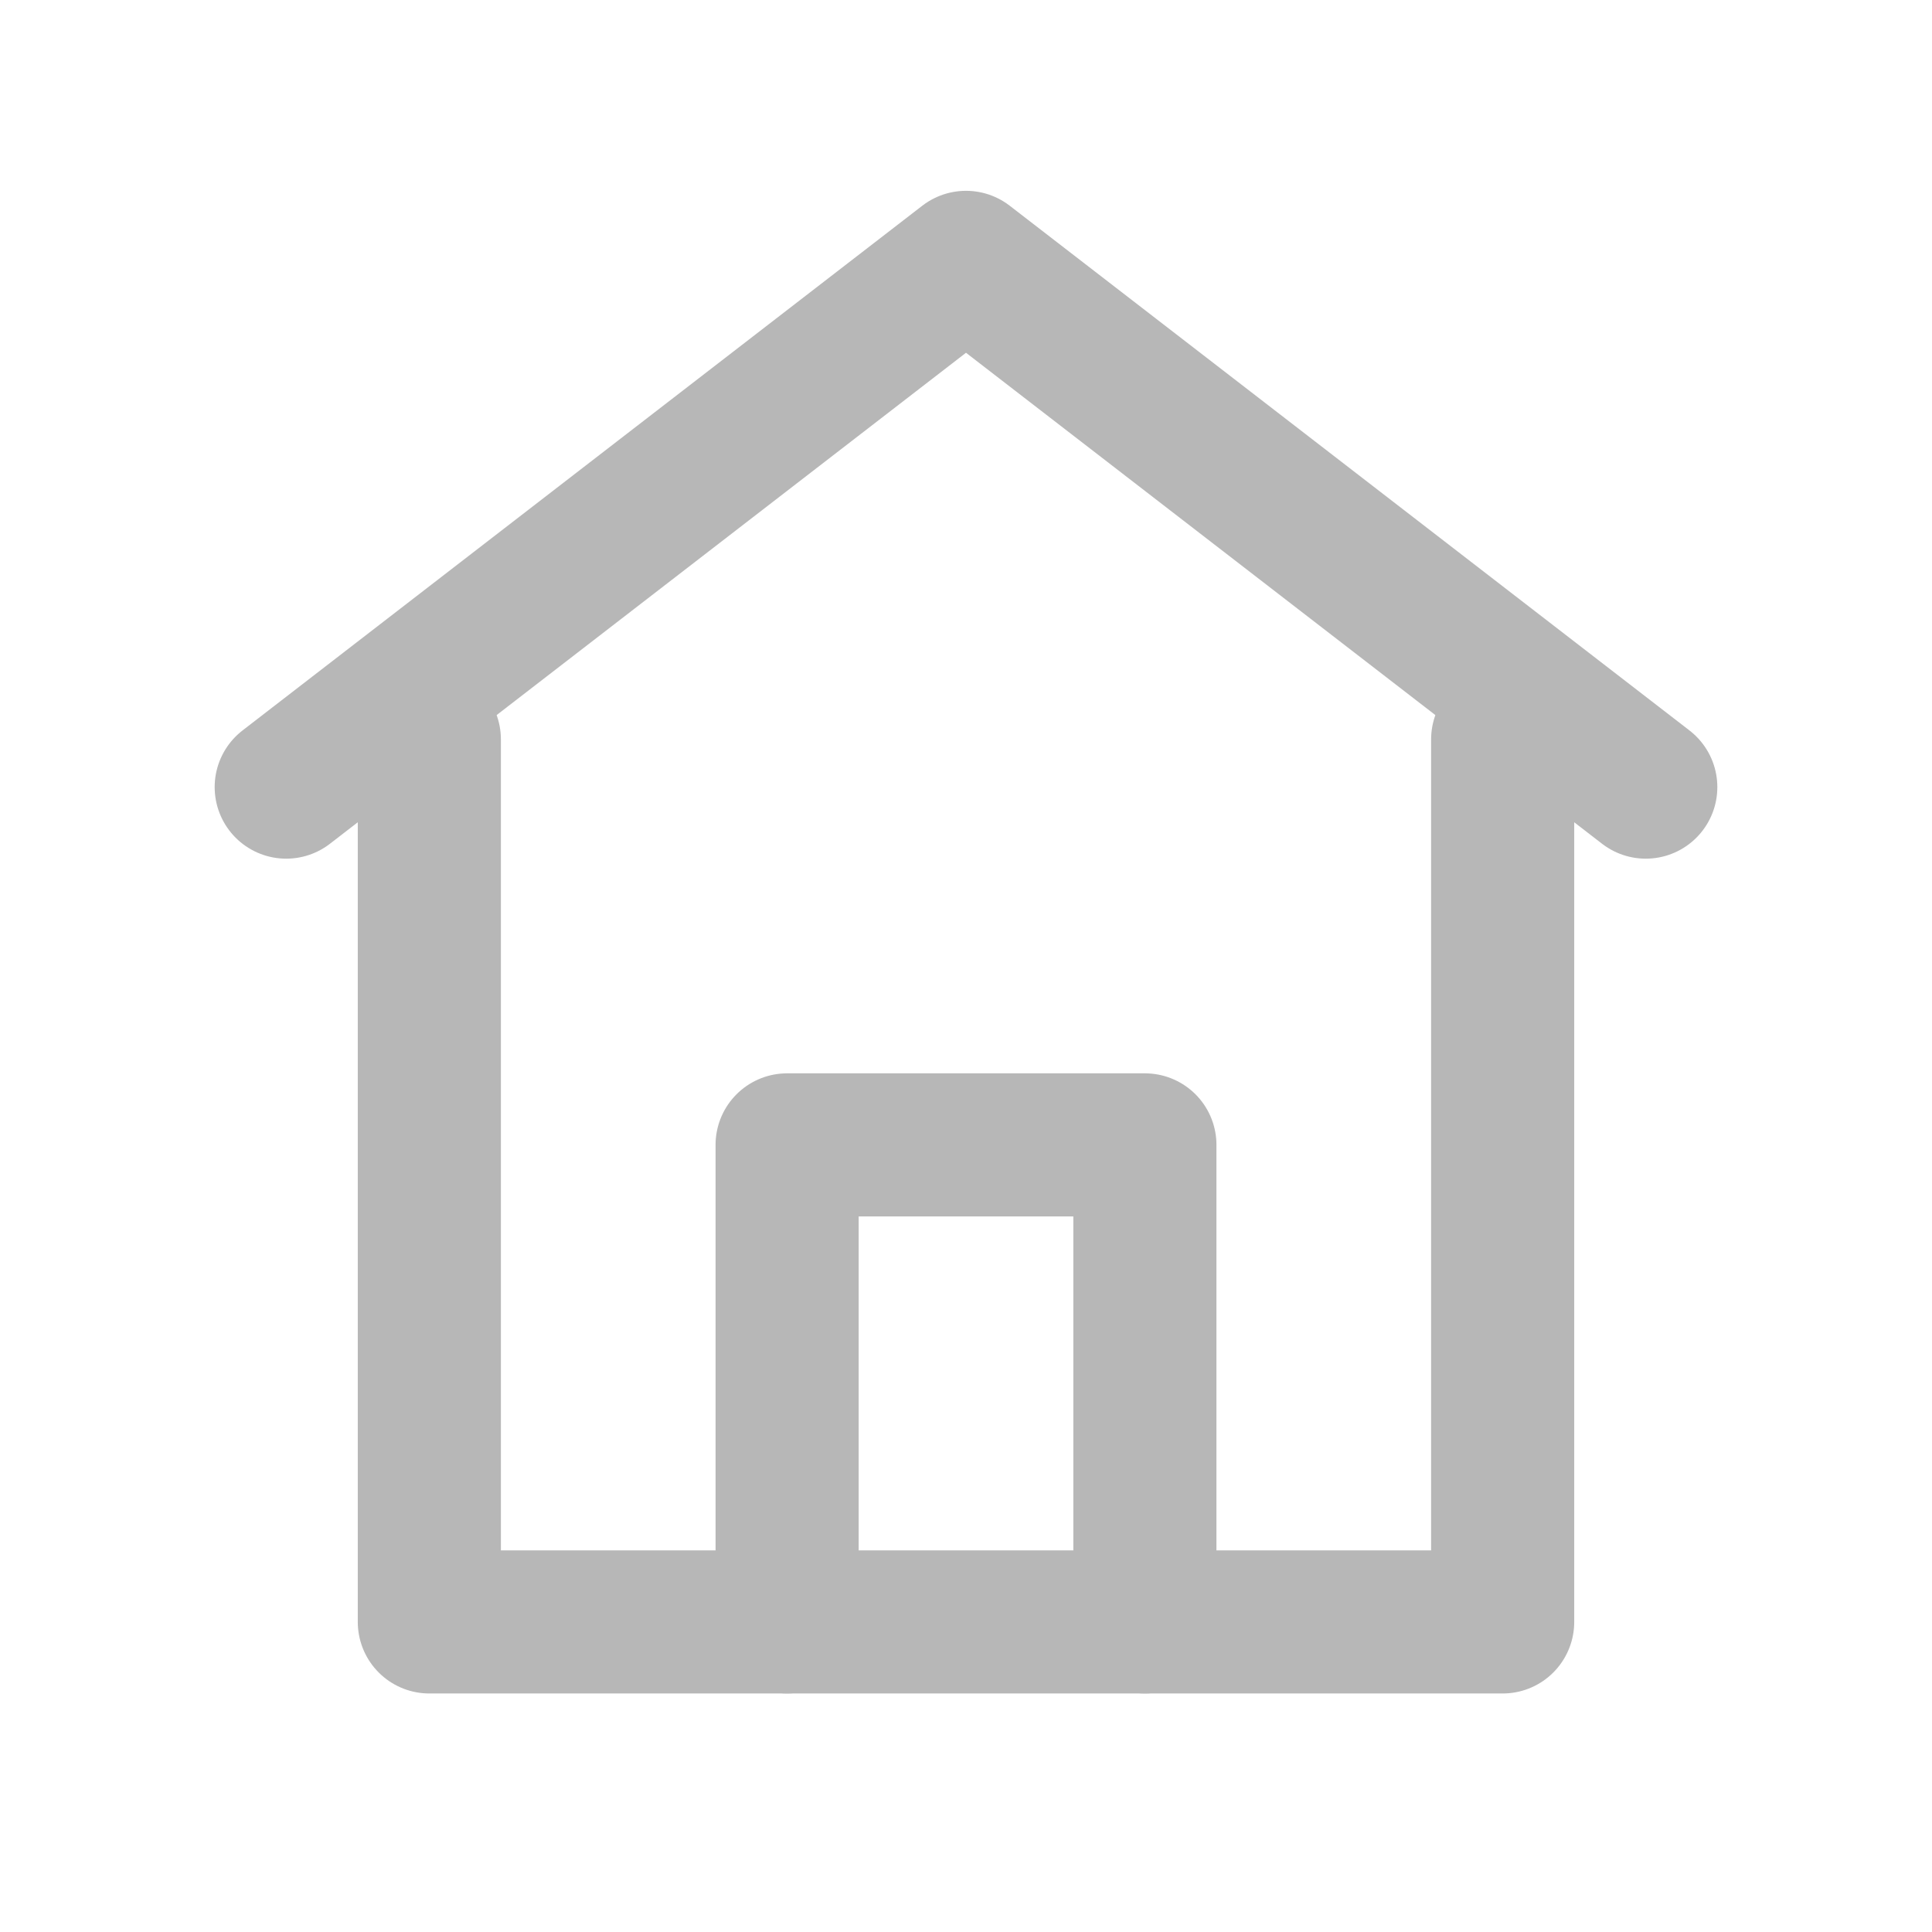
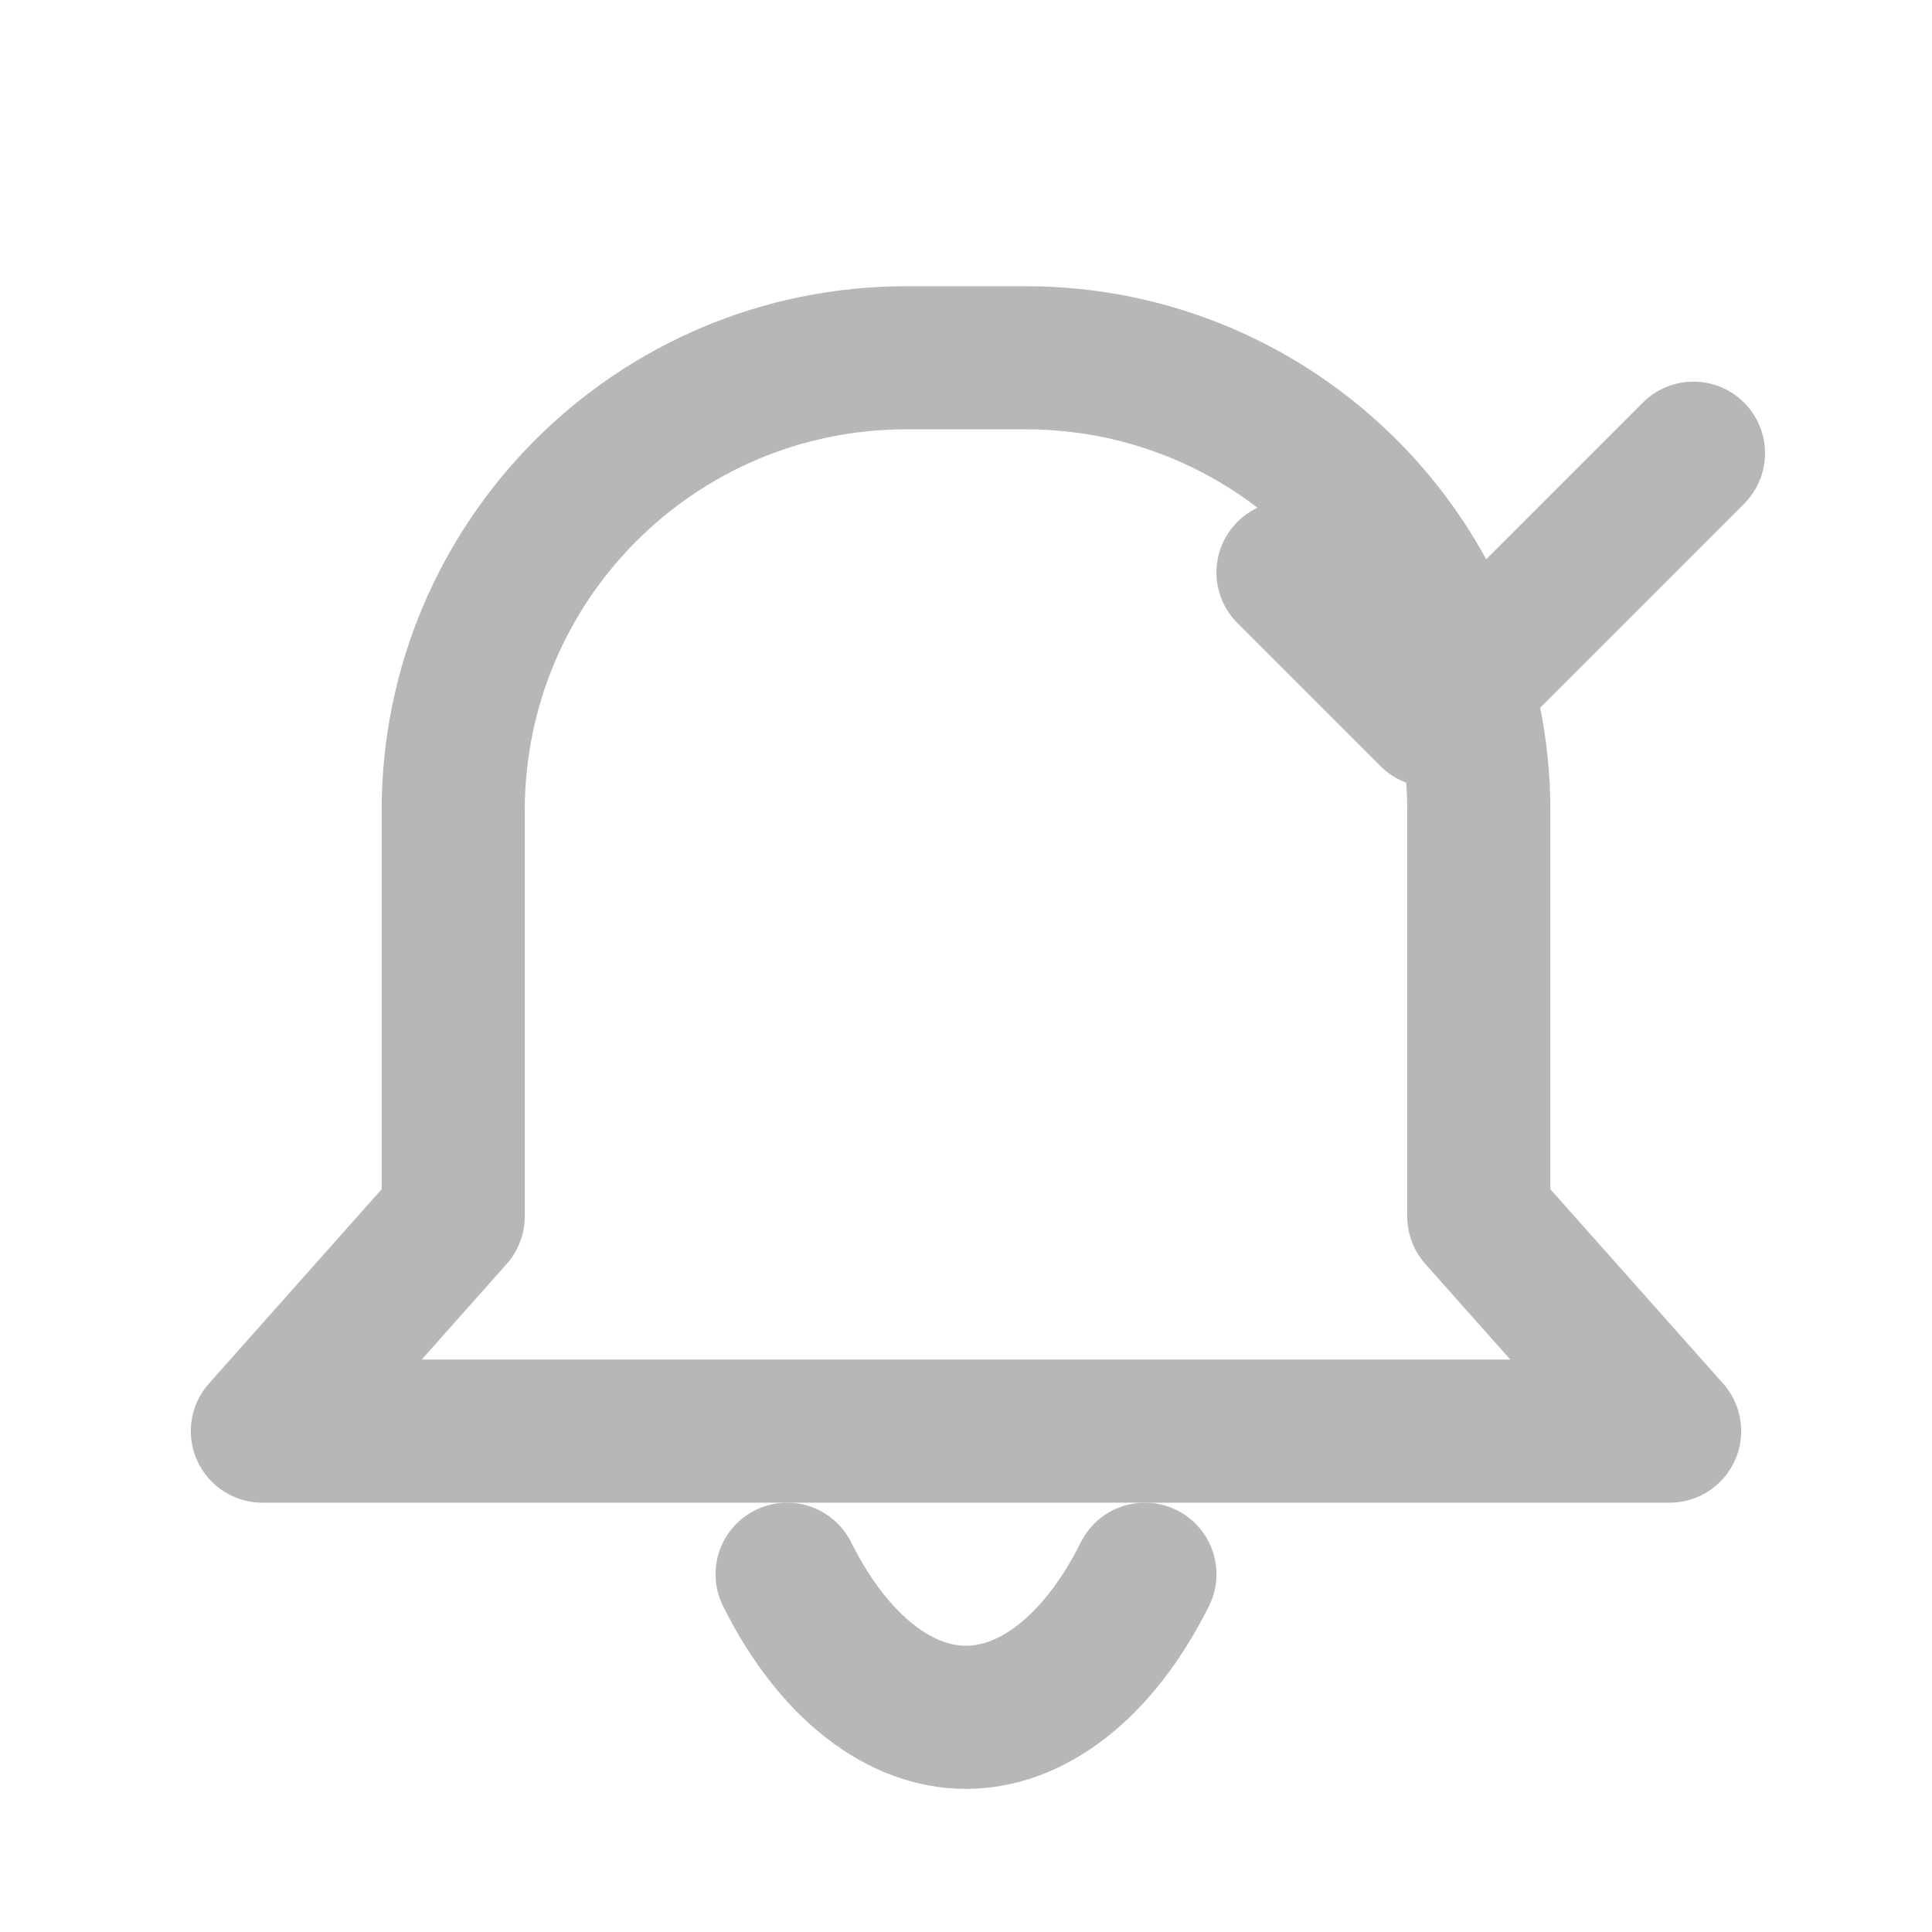
<svg xmlns="http://www.w3.org/2000/svg" width="81" height="81" viewBox="0 0 81 81" fill="none">
  <g stroke="#B7B7B7" stroke-width="6" stroke-linecap="round" stroke-linejoin="round">
-     <path d="M12 33L40.5 11L69 33" />
-     <path d="M18 31V68H63V31" />
-     <path d="M33 68V48H48V68" />
+     <path d="M19 51V34C19 23.5 27.5 15 38 15H43C53.5 15 62 23.5 62 34V51L70 60H11L19 51Z" />
+     <path d="M33 66C35 70 37.8 72 40.5 72C43.2 72 46 70 48 66" />
+     <path d="M54 24L60 30L71 19" />
  </g>
</svg>
